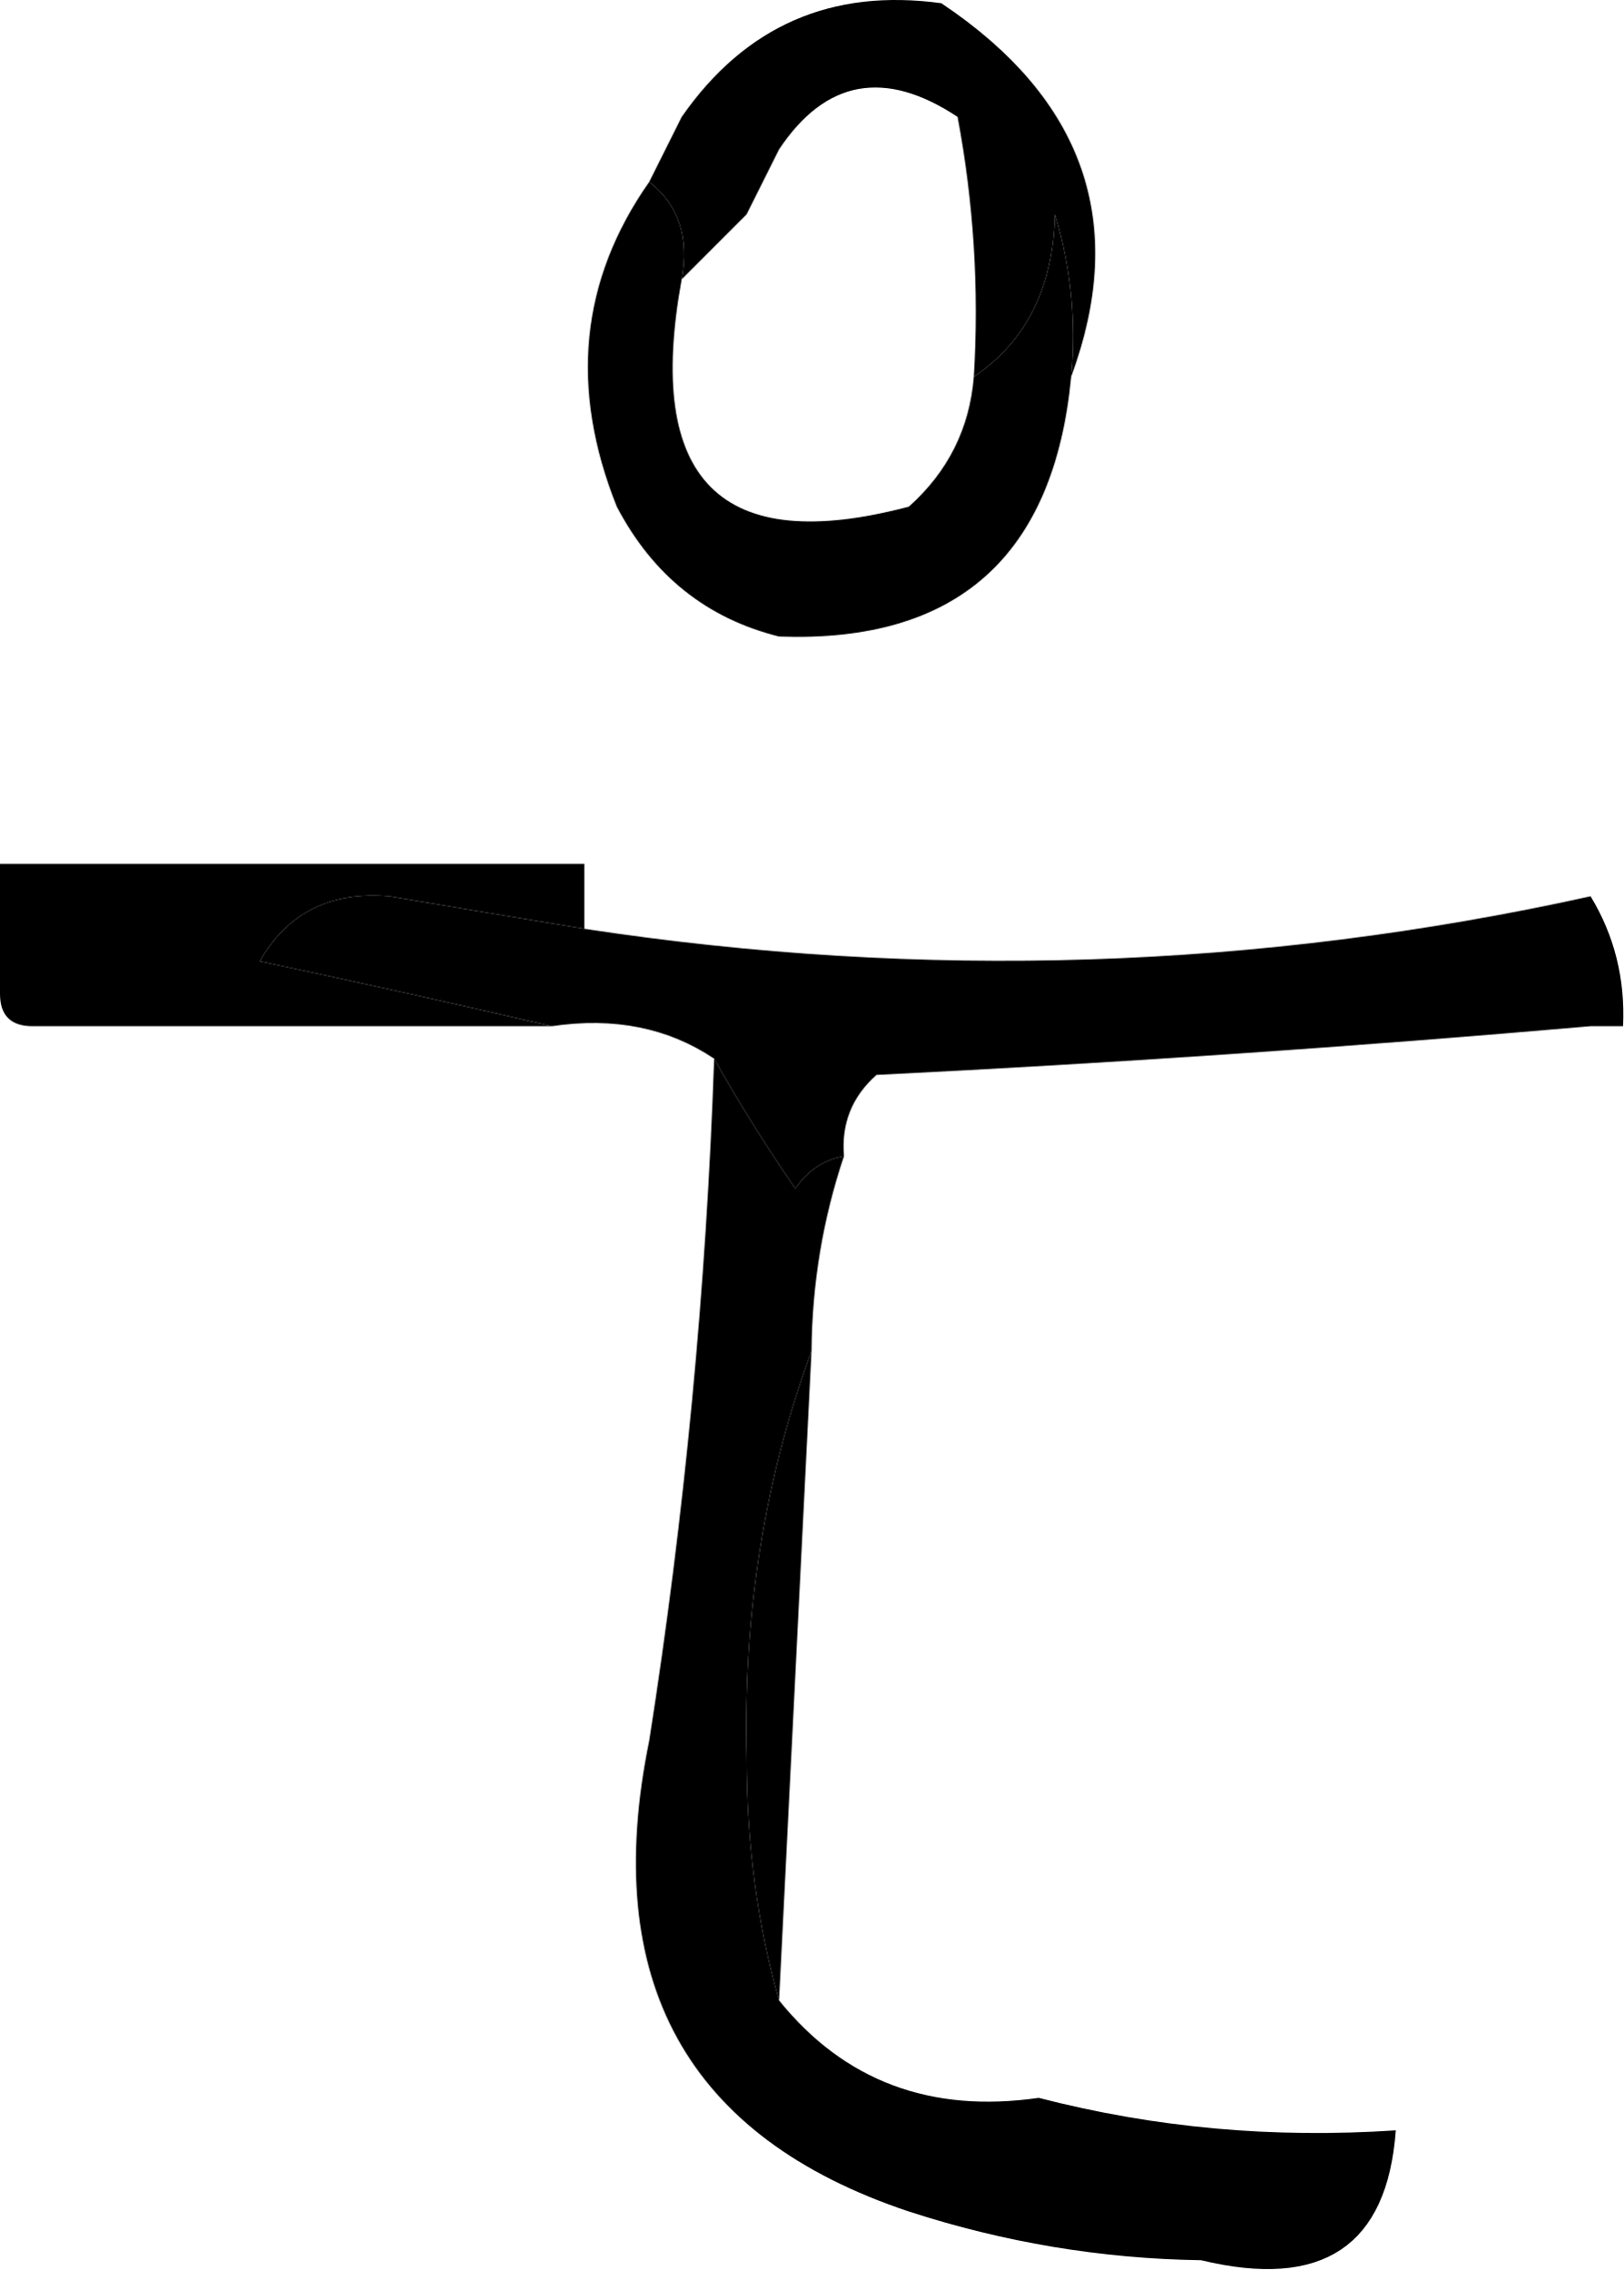
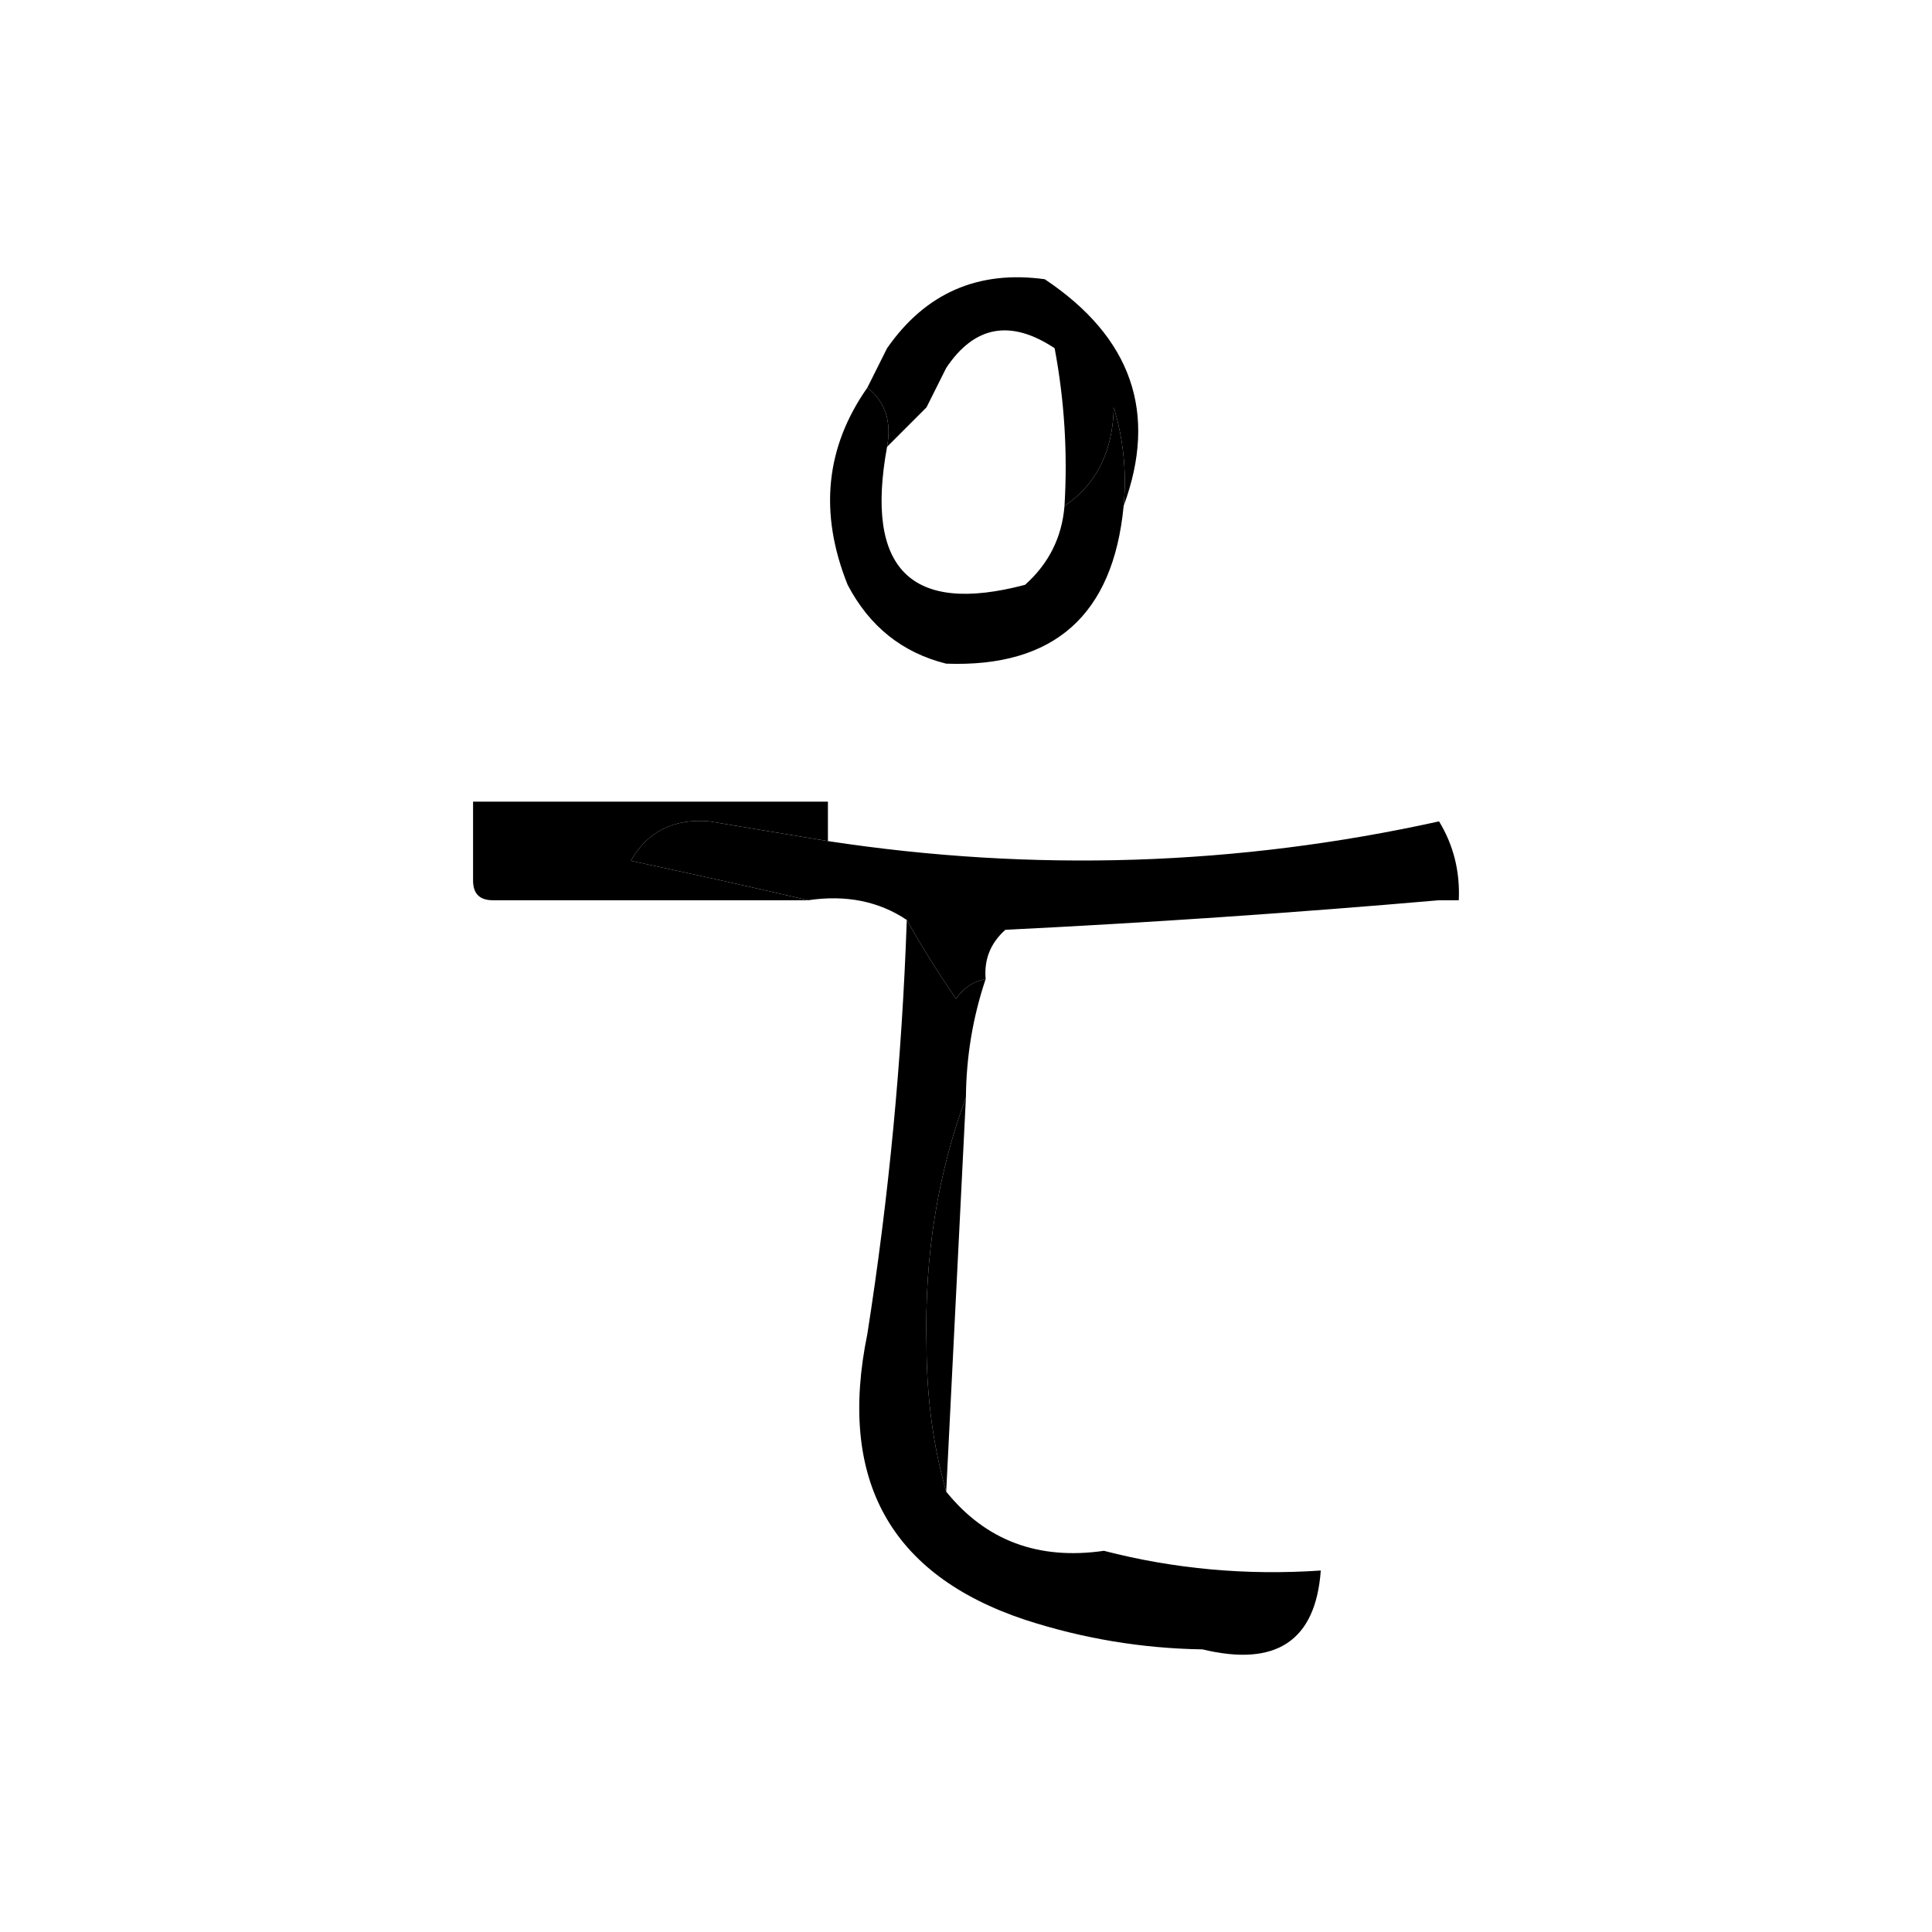
- <svg xmlns="http://www.w3.org/2000/svg" version="1.1" width="50.008" height="69.873" viewBox="39.5 -16 50.008 69.873" id="svg1">
+ <svg xmlns="http://www.w3.org/2000/svg" version="1.1" width="98.0" height="98.0" viewBox="15.504 -30.064 98.0 98.0" id="svg1">
  <defs id="defs1" />
  <g id="to" transform="translate(-729,-513.8999)">
    <g id="g1761" style="fill:#000000" transform="translate(42)">
      <g id="g674" style="fill:#000000">
        <path style="opacity:1;fill:#000000" fill="#352f3a" d="m 759.5,509.5 c 0.16,-1.699 -0.006,-3.366 -0.5,-5 -0.05,2.244 -0.883,3.911 -2.5,5 0.164,-2.687 -0.003,-5.354 -0.5,-8 -2.235,-1.48 -4.068,-1.147 -5.5,1 -0.333,0.667 -0.667,1.333 -1,2 -0.667,0.667 -1.333,1.333 -2,2 0.237,-1.291 -0.096,-2.291 -1,-3 0.333,-0.667 0.667,-1.333 1,-2 1.95,-2.8 4.617,-3.967 8,-3.5 4.41,2.947 5.743,6.78 4,11.5 z" id="path674" />
      </g>
      <g id="g675" style="fill:#000000">
        <path style="opacity:1;fill:#000000" fill="#272135" d="m 746.5,503.5 c 0.904,0.709 1.237,1.709 1,3 -1.135,6.201 1.199,8.535 7,7 1.205,-1.077 1.872,-2.41 2,-4 1.617,-1.089 2.45,-2.756 2.5,-5 0.494,1.634 0.66,3.301 0.5,5 -0.529,5.532 -3.529,8.199 -9,8 -2.229,-0.555 -3.895,-1.889 -5,-4 -1.459,-3.64 -1.126,-6.973 1,-10 z" id="path675" />
      </g>
    </g>
    <g id="g691" style="fill:#000000" transform="translate(42)">
      <path style="opacity:1;fill:#000000" fill="#2f2e38" d="m 726.5,524.5 c 6,0 12,0 18,0 0,0.667 0,1.333 0,2 -1.988,-0.327 -3.988,-0.66 -6,-1 -1.819,-0.158 -3.152,0.509 -4,2 3.142,0.667 6.142,1.334 9,2 -5.333,0 -10.667,0 -16,0 -0.667,0 -1,-0.333 -1,-1 0,-0.667 0,-1.333 0,-2 0,-0.667 0,-1.333 0,-2 z" id="path691" />
    </g>
    <g id="g701" style="fill:#000000" transform="translate(42)">
      <path style="opacity:1;fill:#000000" fill="#181426" d="m 744.5,526.5 c 10.442,1.59 20.776,1.256 31,-1 0.734,1.208 1.067,2.541 1,4 -0.333,0 -0.667,0 -1,0 -7.315,0.636 -14.648,1.136 -22,1.5 -0.752,0.671 -1.086,1.504 -1,2.5 -0.617,0.111 -1.117,0.444 -1.5,1 -0.934,-1.358 -1.768,-2.692 -2.5,-4 -1.419,-0.951 -3.085,-1.284 -5,-1 -2.858,-0.666 -5.858,-1.333 -9,-2 0.848,-1.491 2.181,-2.158 4,-2 2.012,0.34 4.012,0.673 6,1 z" id="path701" />
    </g>
    <g id="g752" style="fill:#000000" transform="translate(42)">
      <path style="opacity:1;fill:#000000" fill="#675f69" d="m 751.5,539.5 c -0.333,6.667 -0.667,13.333 -1,20 -0.664,-2.31 -0.997,-4.81 -1,-7.5 -0.106,-4.427 0.56,-8.594 2,-12.5 z" id="path752" />
    </g>
    <g id="g760" style="fill:#000000" transform="translate(42)">
      <path style="opacity:1;fill:#000000" fill="#24202d" d="m 748.5,530.5 c 0.732,1.308 1.566,2.642 2.5,4 0.383,-0.556 0.883,-0.889 1.5,-1 -0.65,1.935 -0.983,3.935 -1,6 -1.44,3.906 -2.106,8.073 -2,12.5 0.003,2.69 0.336,5.19 1,7.5 2.003,2.482 4.669,3.482 8,3 3.564,0.923 7.231,1.256 11,1 -0.259,3.568 -2.259,4.901 -6,4 -3.068,-0.047 -6.068,-0.547 -9,-1.5 -6.847,-2.282 -9.513,-7.115 -8,-14.5 1.091,-6.948 1.758,-13.948 2,-21 z" id="path760" />
    </g>
  </g>
</svg>
